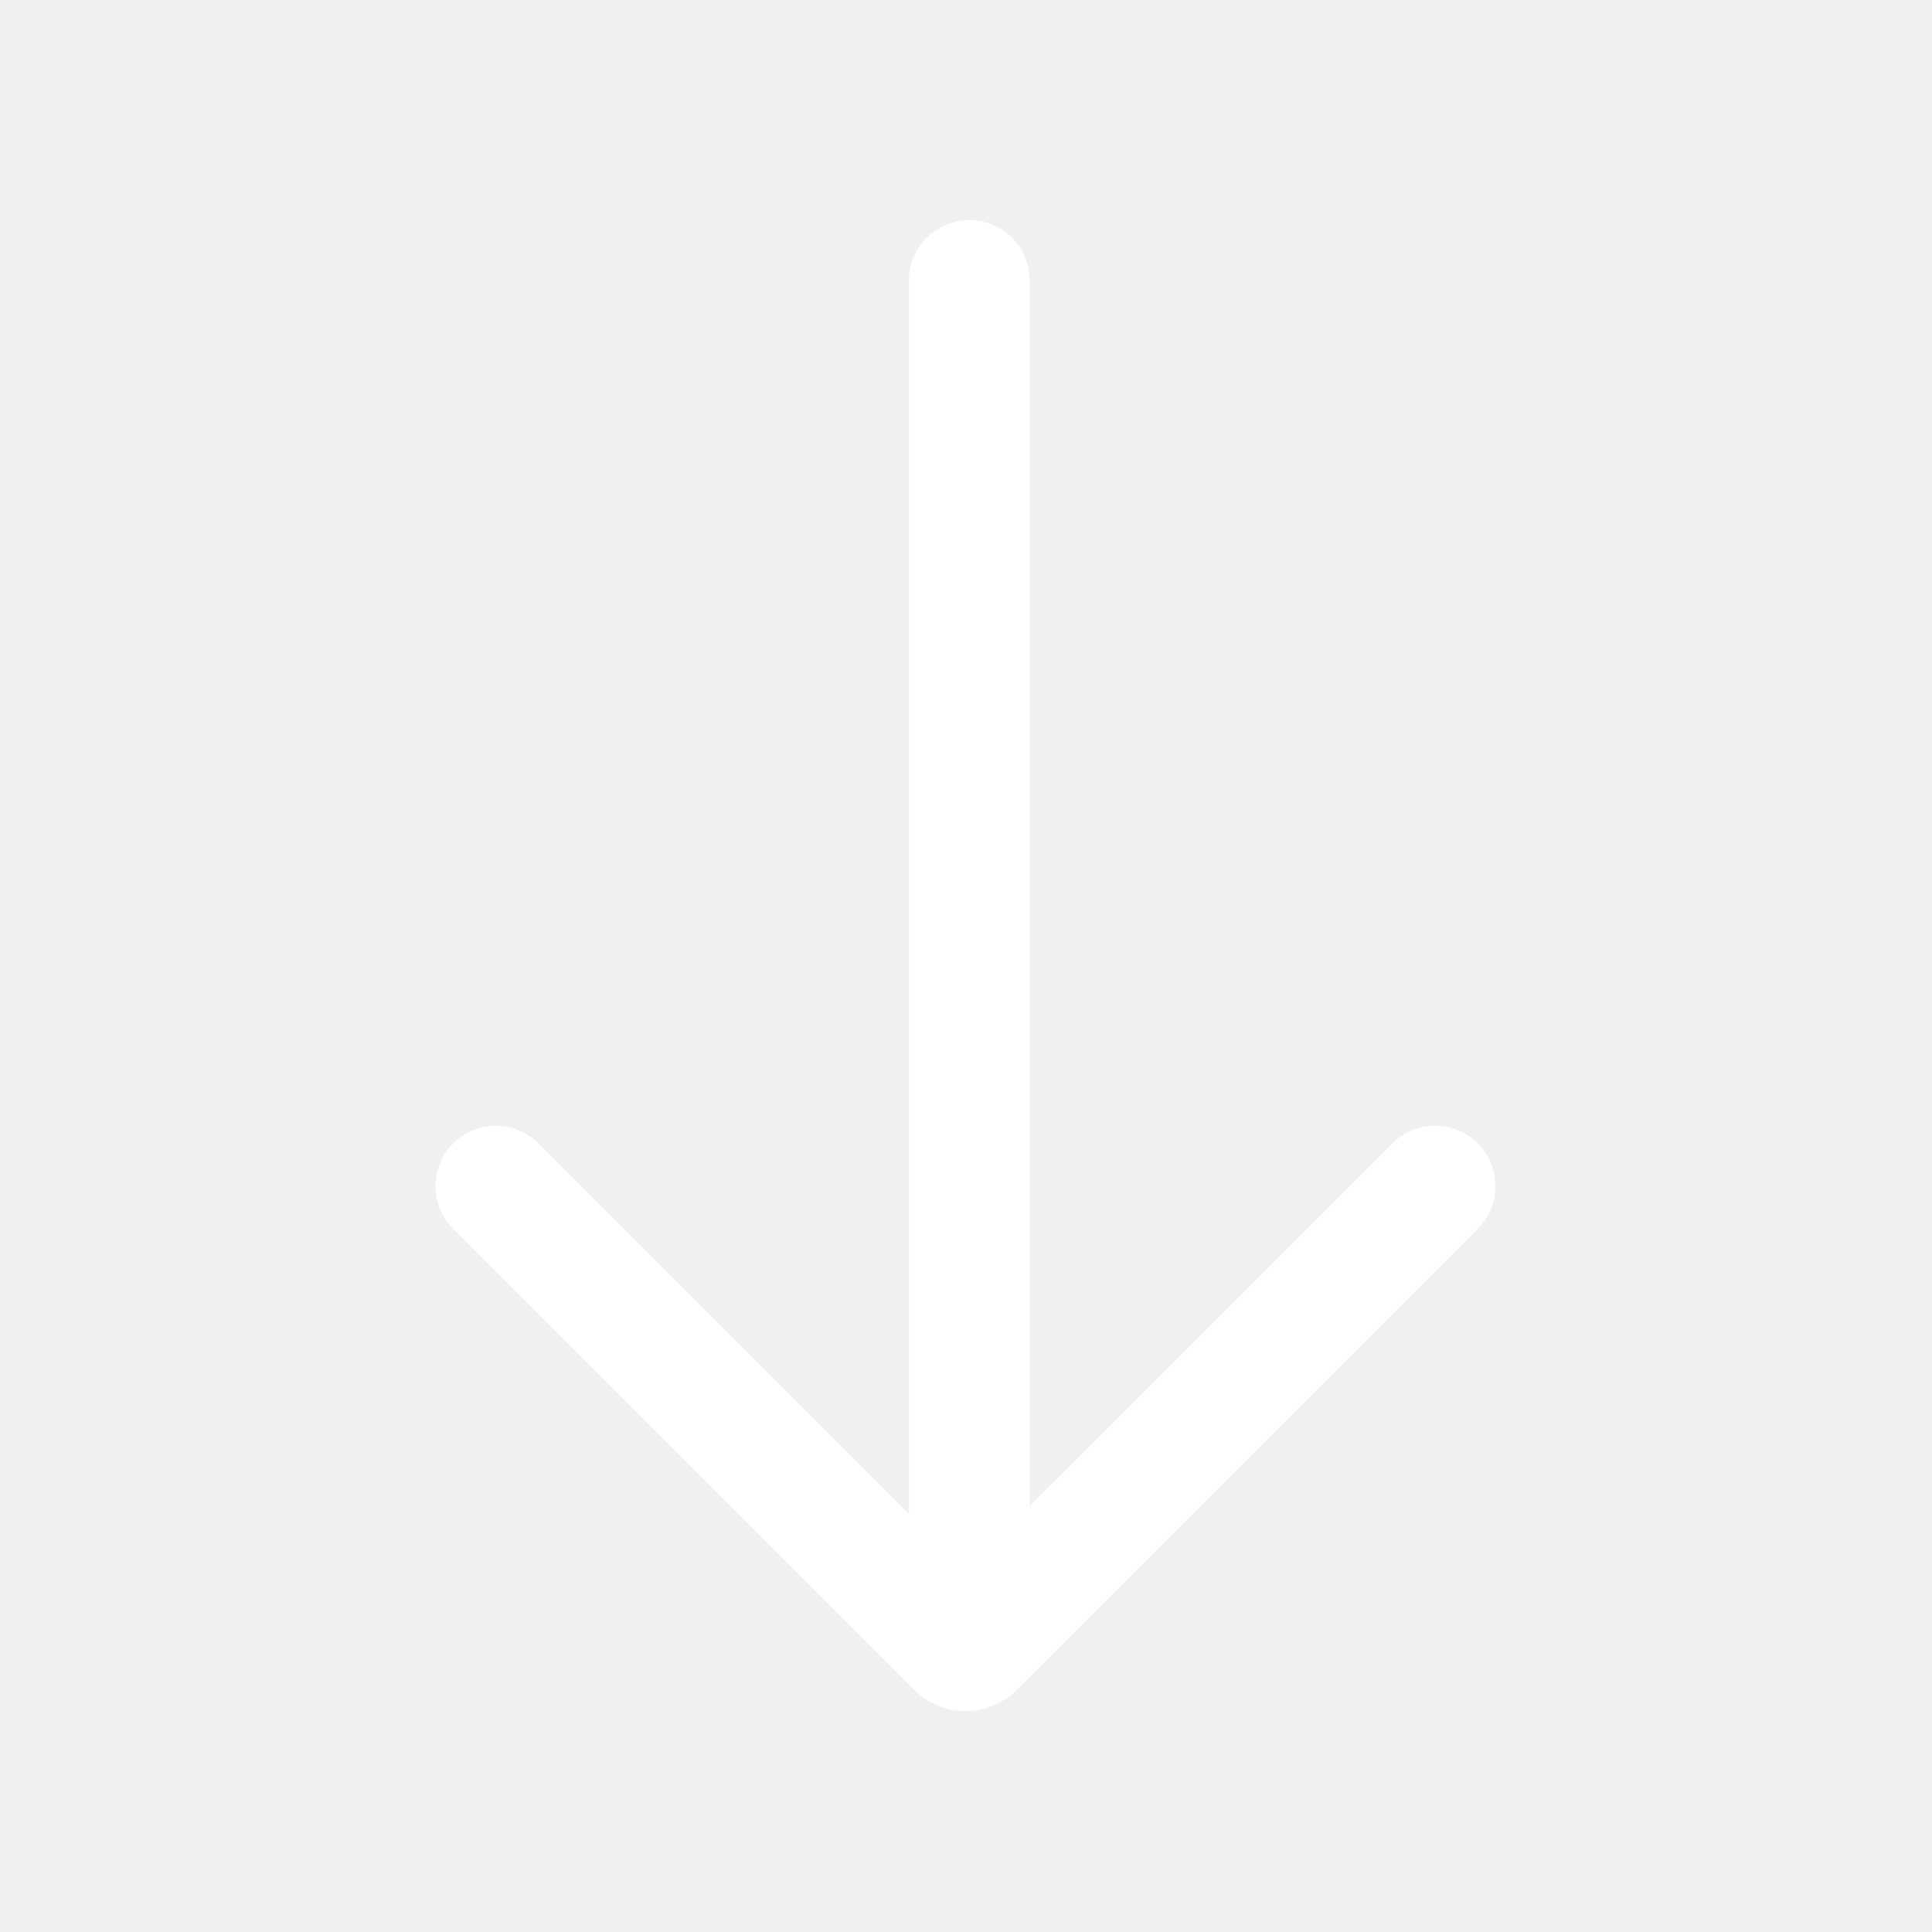
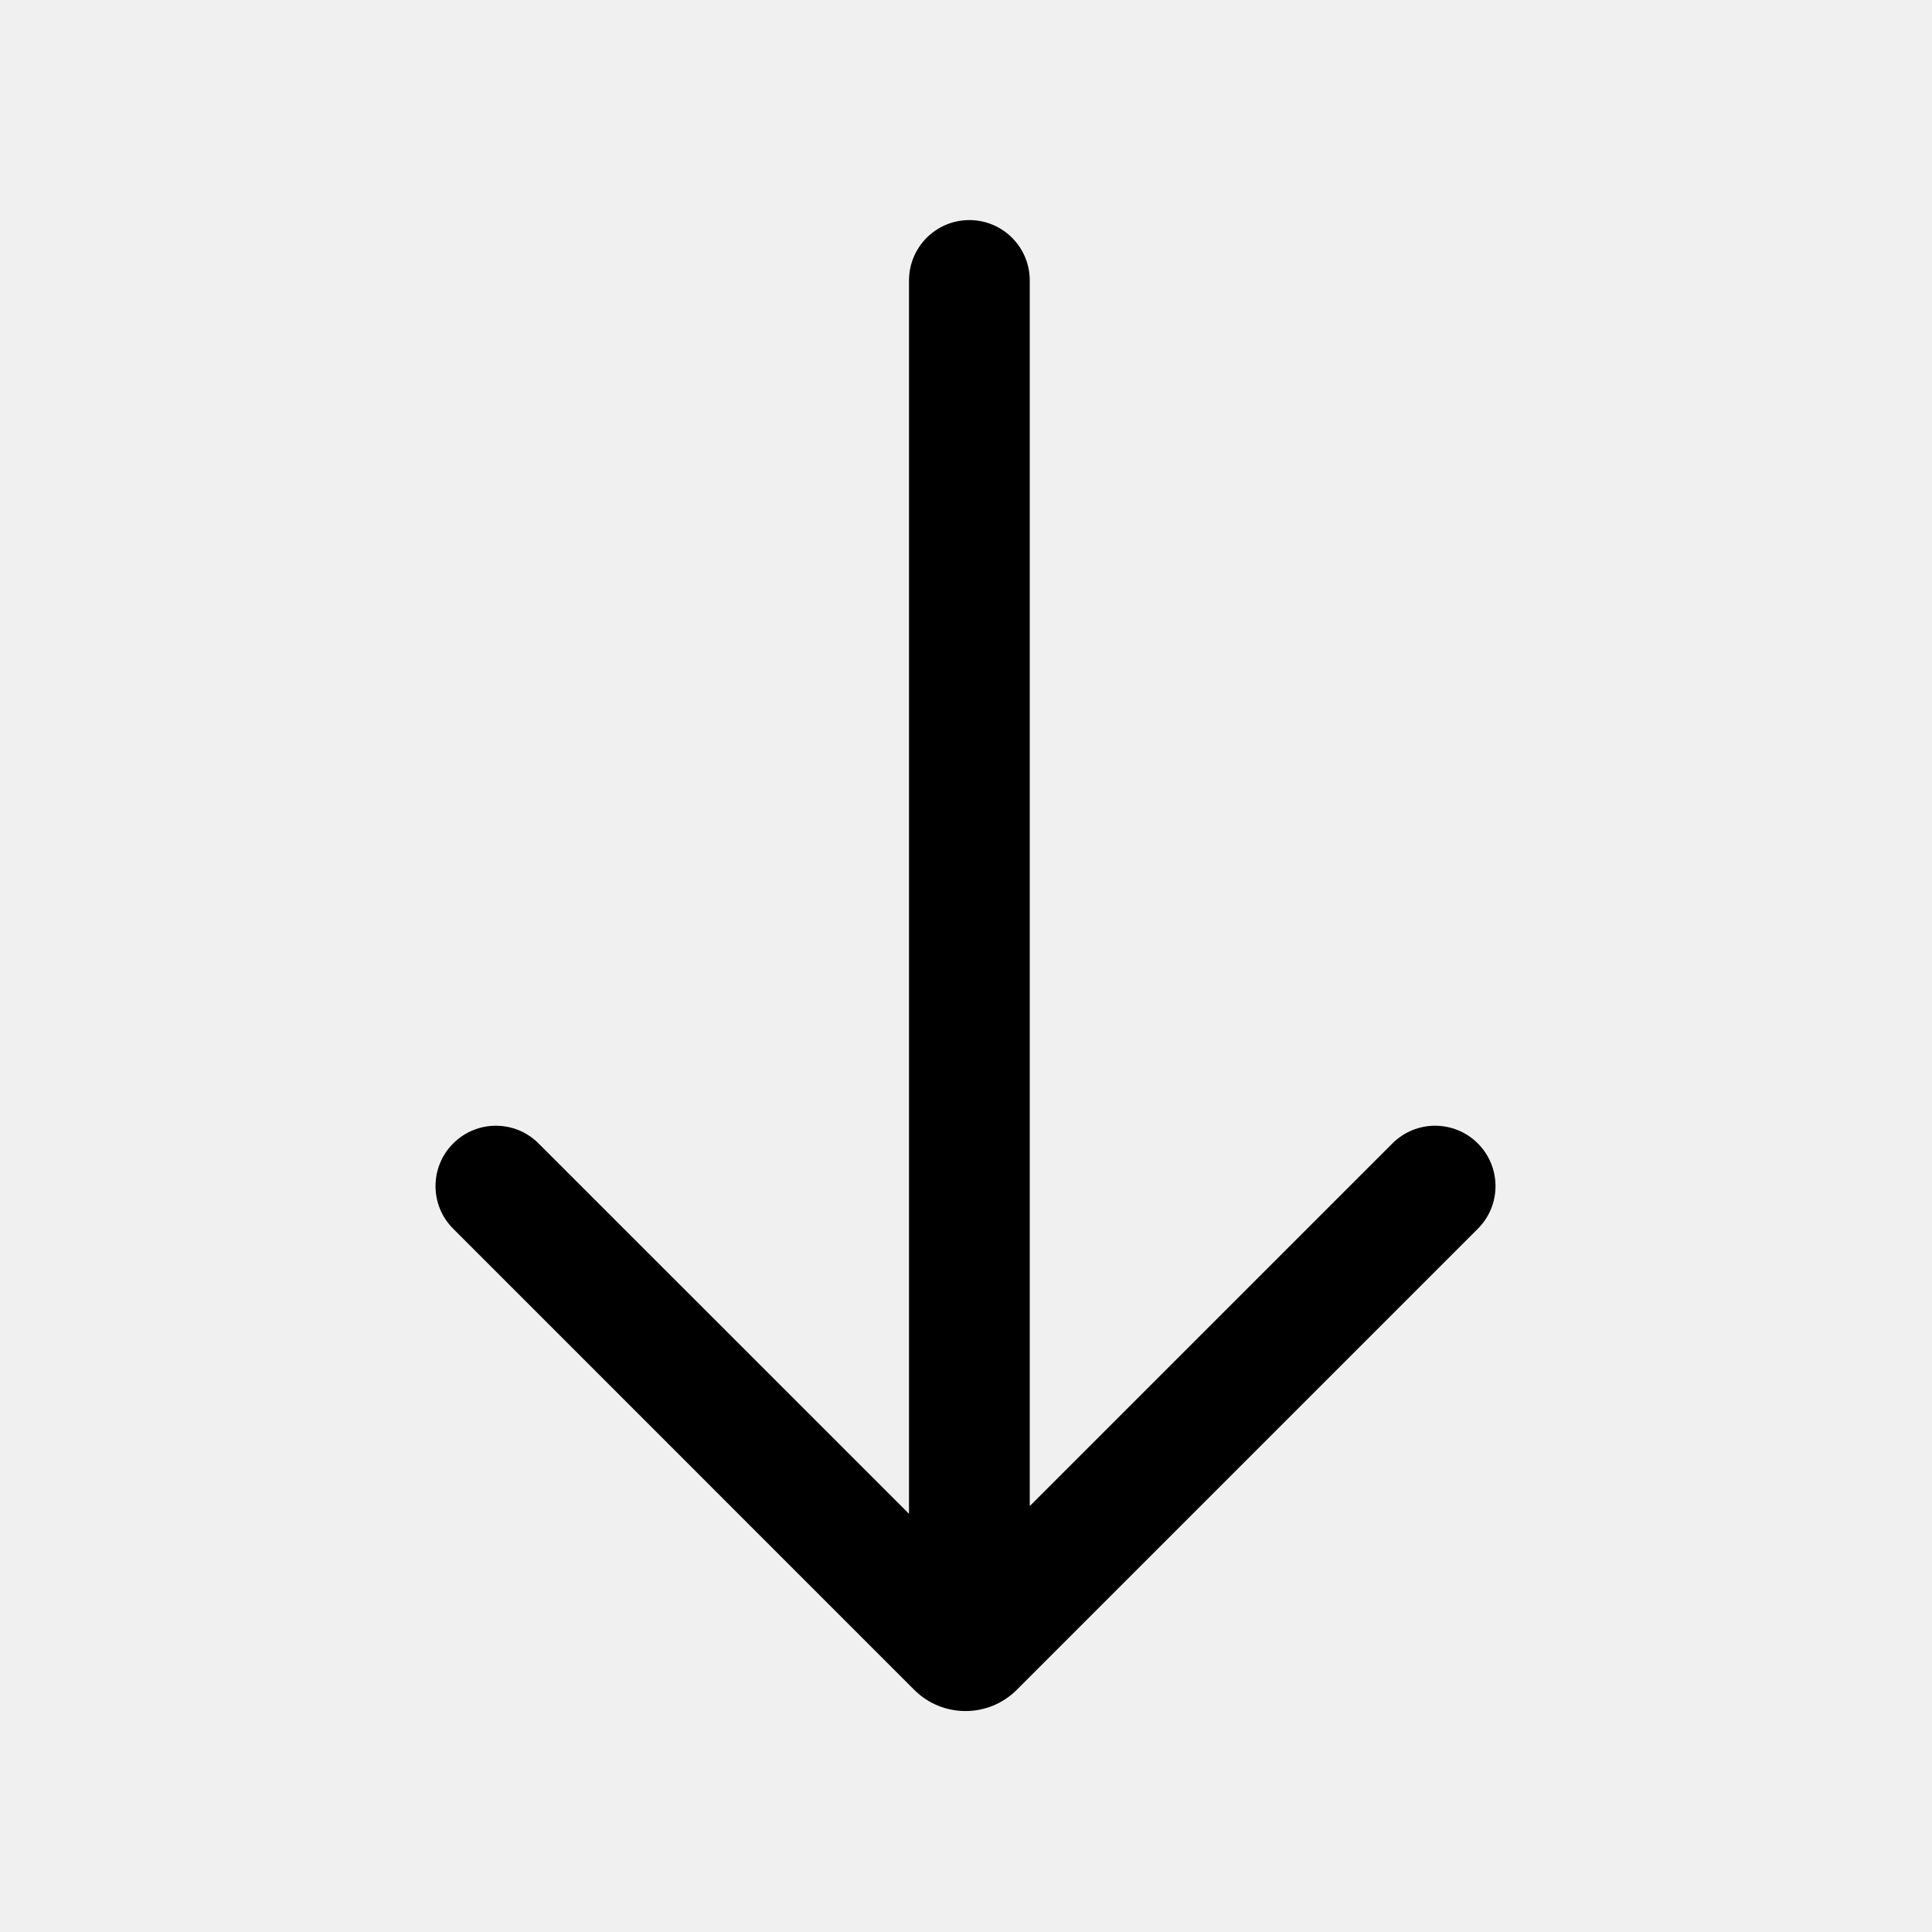
<svg xmlns="http://www.w3.org/2000/svg" width="24" height="24" viewBox="0 0 24 24" fill="none">
-   <path d="M5.63 15.265C5.337 14.972 5.337 14.497 5.63 14.204C5.922 13.911 6.397 13.911 6.69 14.204L11.291 18.805L11.291 3.484C11.291 3.07 11.627 2.734 12.041 2.734C12.456 2.734 12.791 3.07 12.791 3.484L12.791 18.709L17.297 14.204C17.59 13.911 18.065 13.911 18.358 14.204C18.65 14.497 18.65 14.972 18.358 15.265L12.63 20.992C12.278 21.344 11.709 21.344 11.357 20.992L5.63 15.265Z" fill="white" />
+   <path d="M5.63 15.264C5.337 14.972 5.337 14.497 5.63 14.204C5.923 13.911 6.397 13.911 6.69 14.204L11.292 18.805L11.292 3.484C11.292 3.07 11.627 2.734 12.042 2.734C12.456 2.734 12.792 3.07 12.792 3.484L12.792 18.709L17.297 14.204C17.59 13.911 18.065 13.911 18.358 14.204C18.651 14.497 18.651 14.972 18.358 15.264L12.63 20.992C12.279 21.343 11.709 21.343 11.357 20.992L5.63 15.264Z" fill="black" />
</svg>
